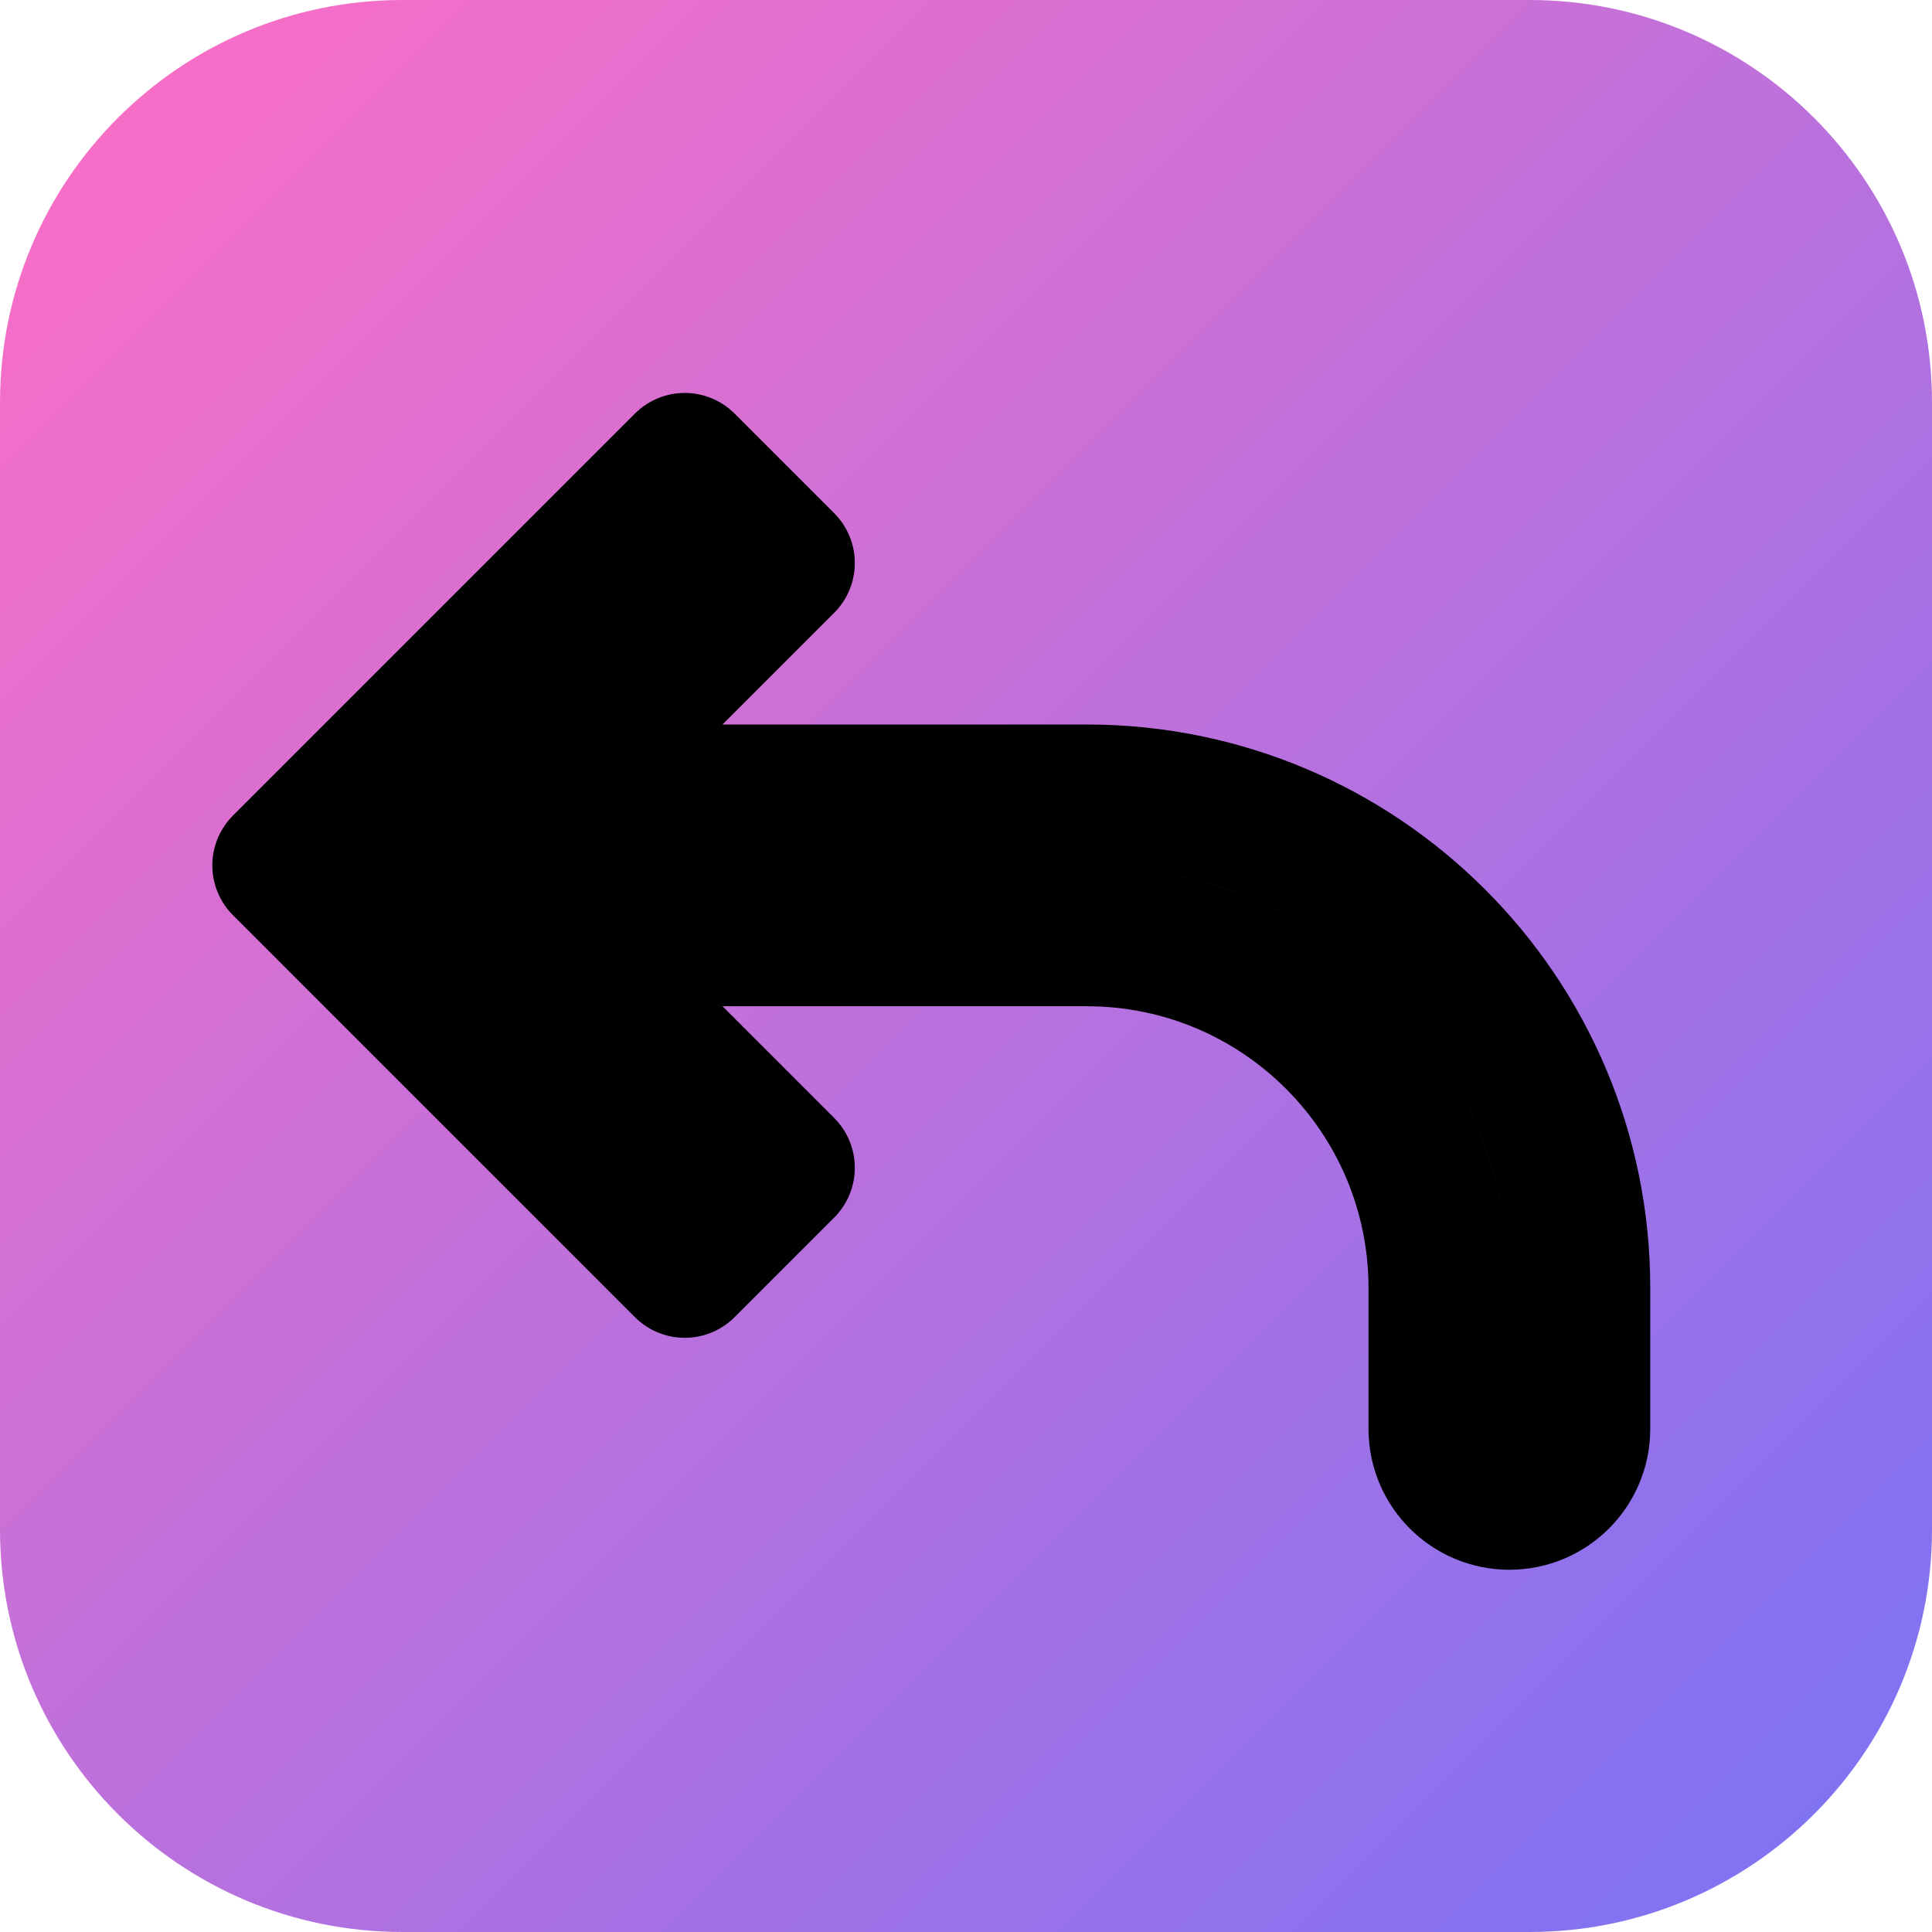
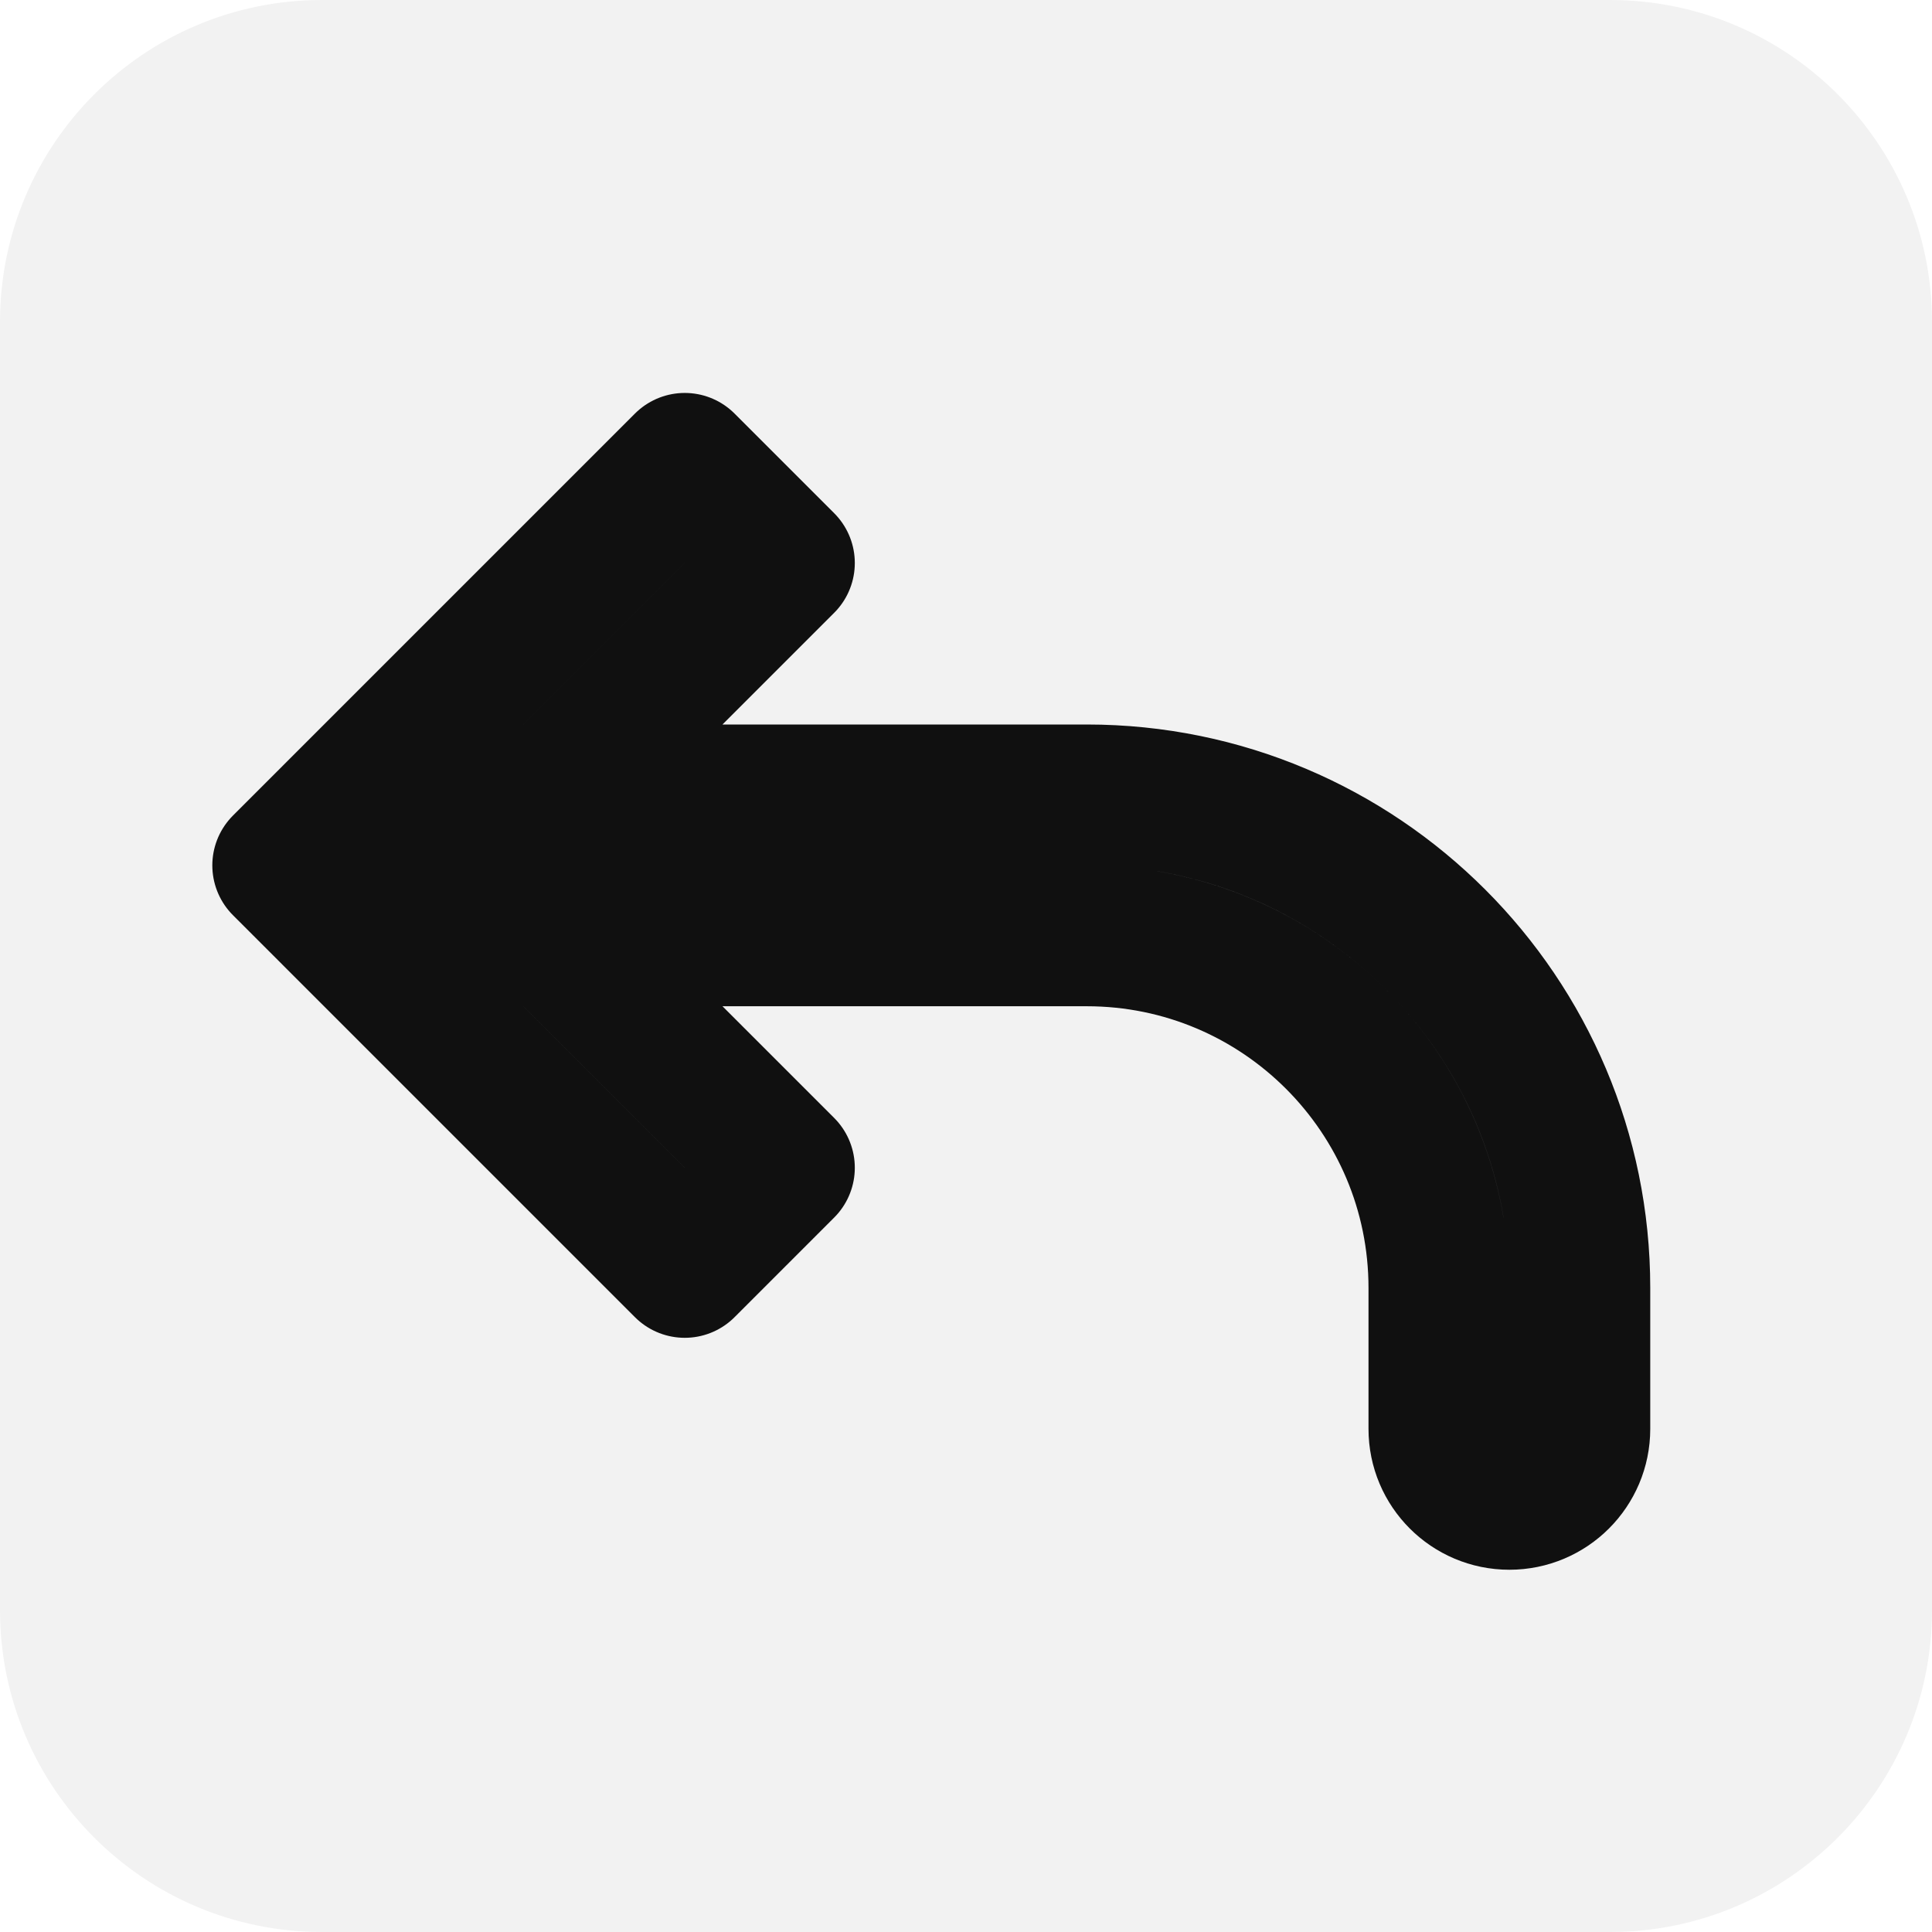
<svg xmlns="http://www.w3.org/2000/svg" width="96" height="96" viewBox="0 0 96 96" fill="none">
-   <defs>
-     <linearGradient id="a" x1="0" y1="0" x2="96" y2="96" gradientUnits="userSpaceOnUse">
-       <stop stop-color="#FF6EC4" />
-       <stop offset="1" stop-color="#7873F5" />
-     </linearGradient>
-   </defs>
-   <rect width="96" height="96" rx="20" fill="url(#a)" />
-   <path d="m19 43-2.474 2.475L14.05 43l2.475-2.474zm59.5 28a3.5 3.5 0 1 1-7 0zm-44.475-8.025-17.5-17.5 4.95-4.95 17.5 17.5zm-17.5-22.45 17.5-17.5 4.95 4.95-17.5 17.5zM19 39.5h35v7H19zM78.5 64v7h-7v-7zM54 39.5A24.5 24.5 0 0 1 78.5 64h-7A17.5 17.5 0 0 0 54 46.5z" stroke="#000" stroke-width="7" stroke-linecap="round" stroke-linejoin="round" />
+   <rect width="96" height="96" rx="16" fill="#F2F2F2" />
+   <path d="m19 43-2.474 2.475L14.05 43l2.475-2.474zm59.5 28a3.5 3.5 0 1 1-7 0zm-44.475-8.025-17.5-17.5 4.95-4.95 17.5 17.5zm-17.5-22.45 17.5-17.5 4.95 4.95-17.5 17.5zM19 39.5h35v7H19zM78.5 64v7h-7v-7zM54 39.5A24.5 24.5 0 0 1 78.5 64h-7A17.5 17.5 0 0 0 54 46.5z" stroke="#101010" stroke-width="7" stroke-linecap="round" stroke-linejoin="round" />
</svg>
